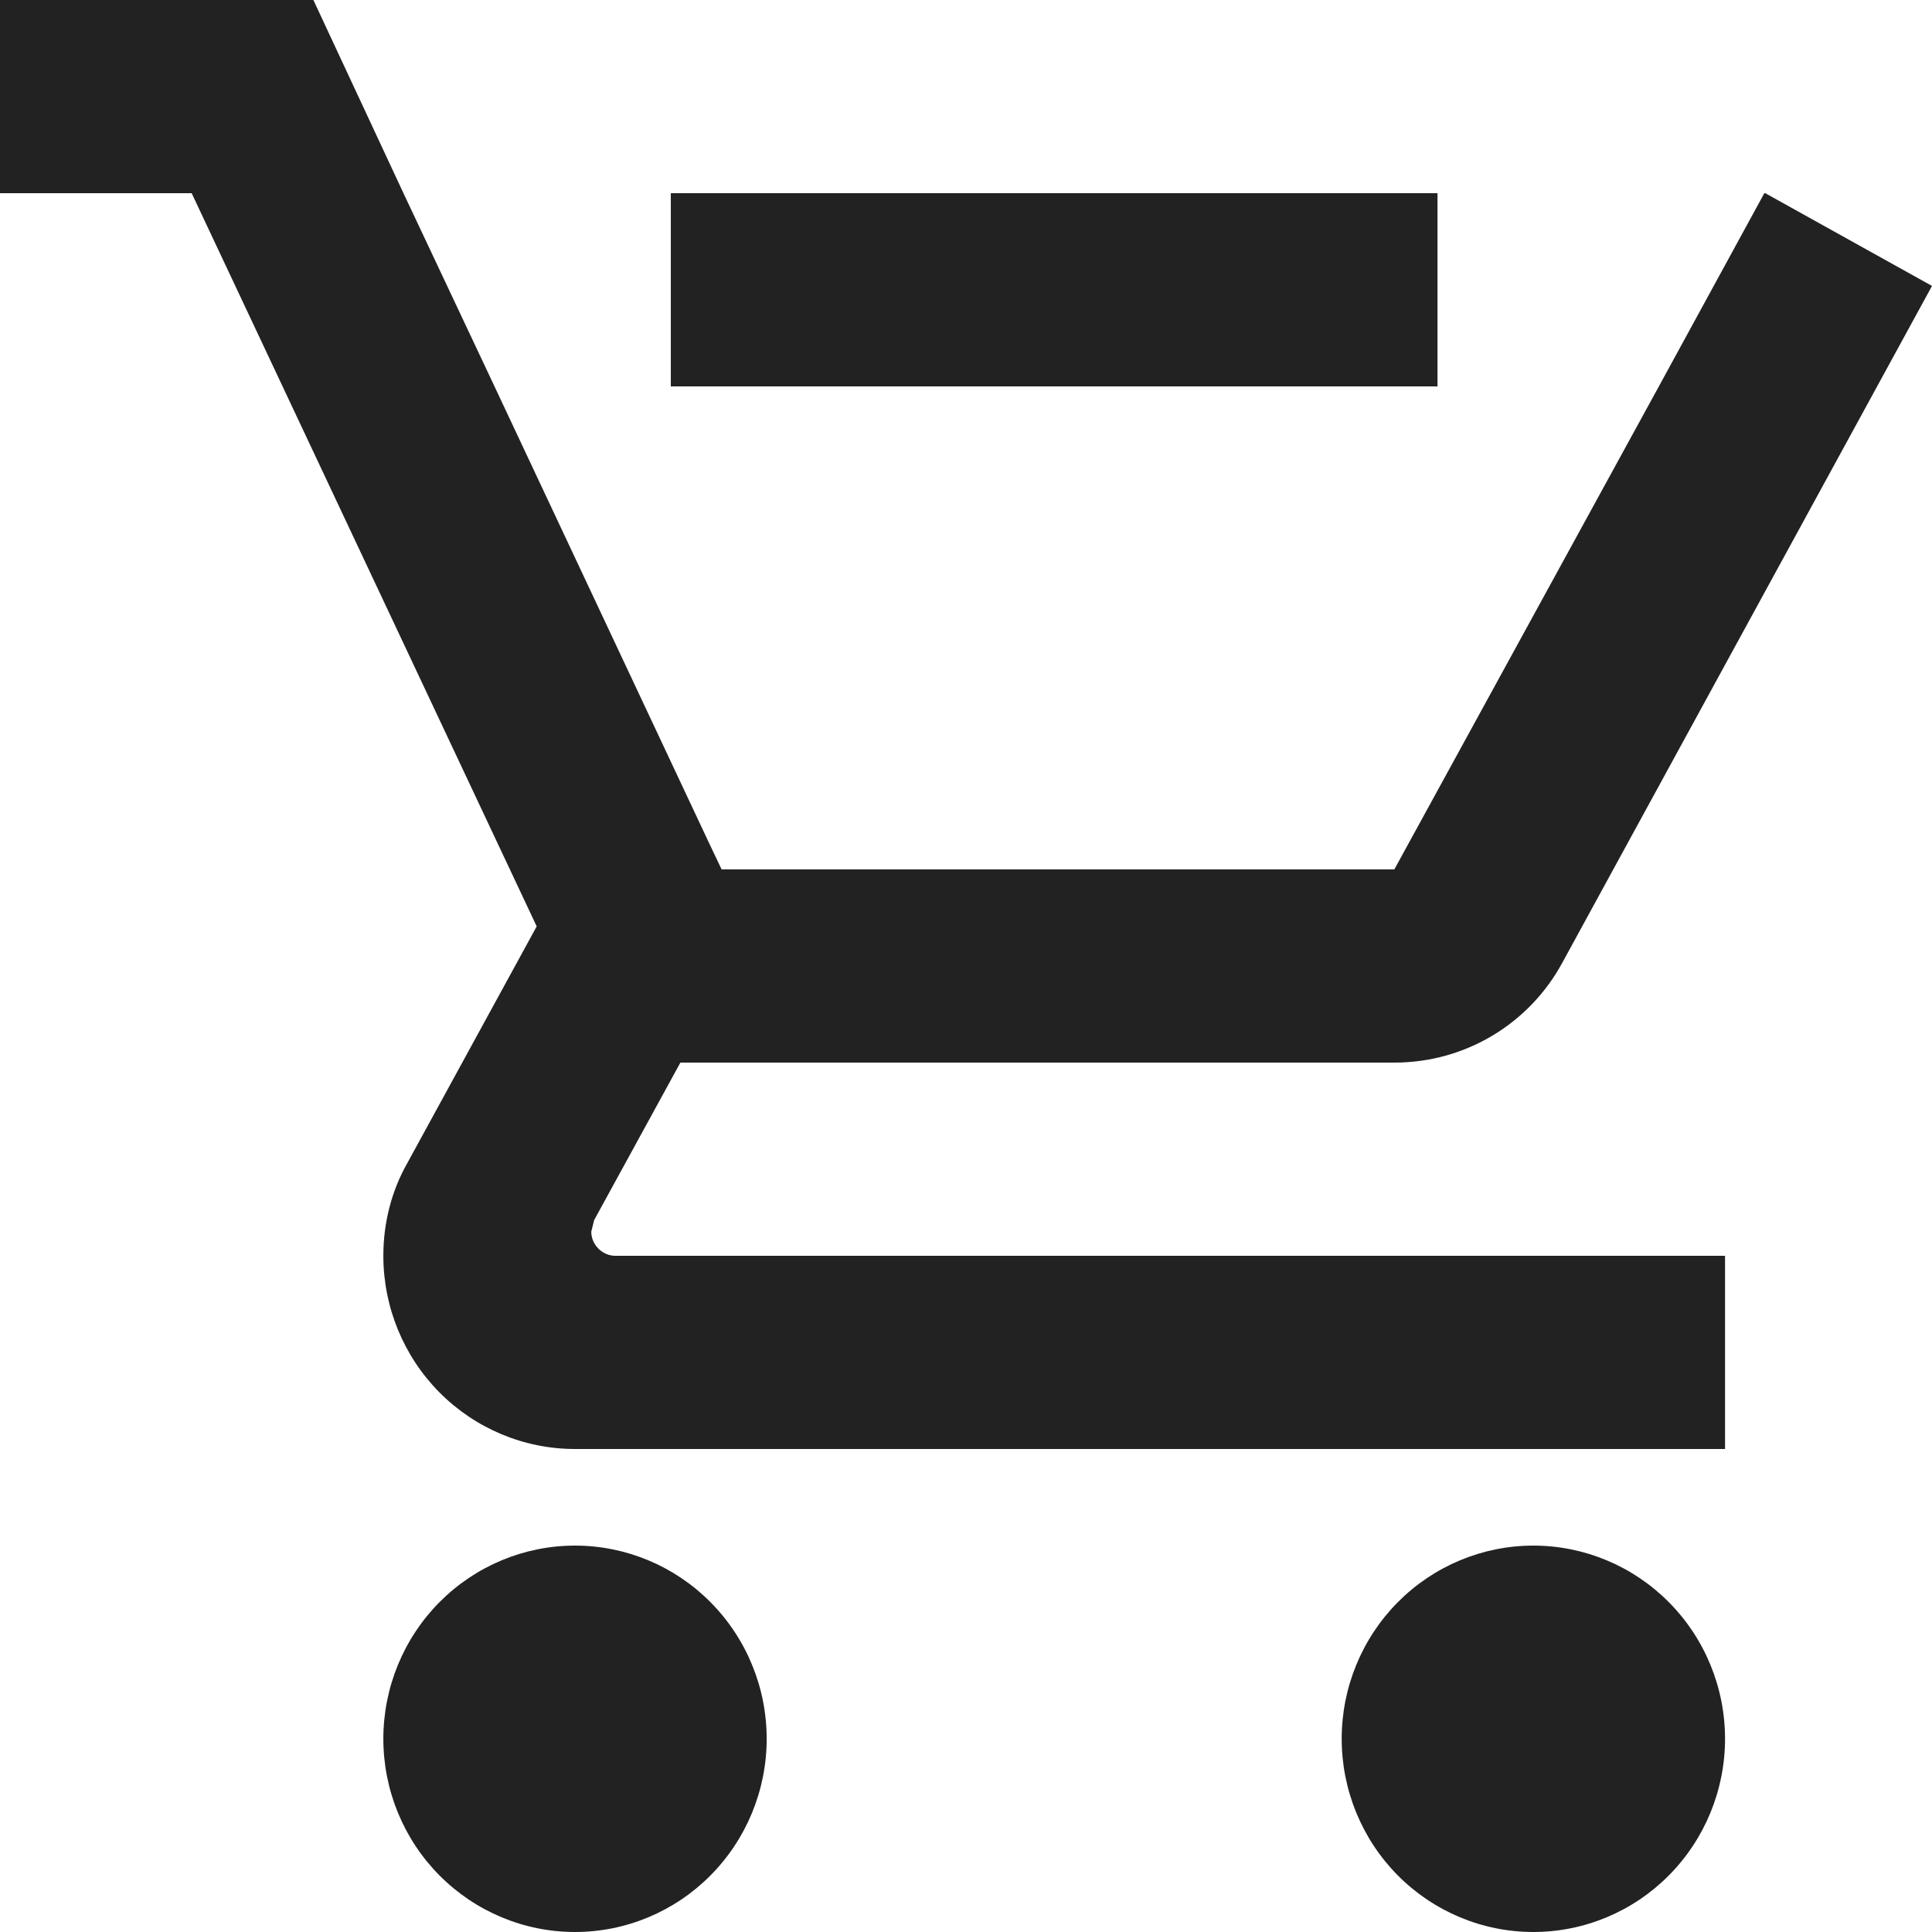
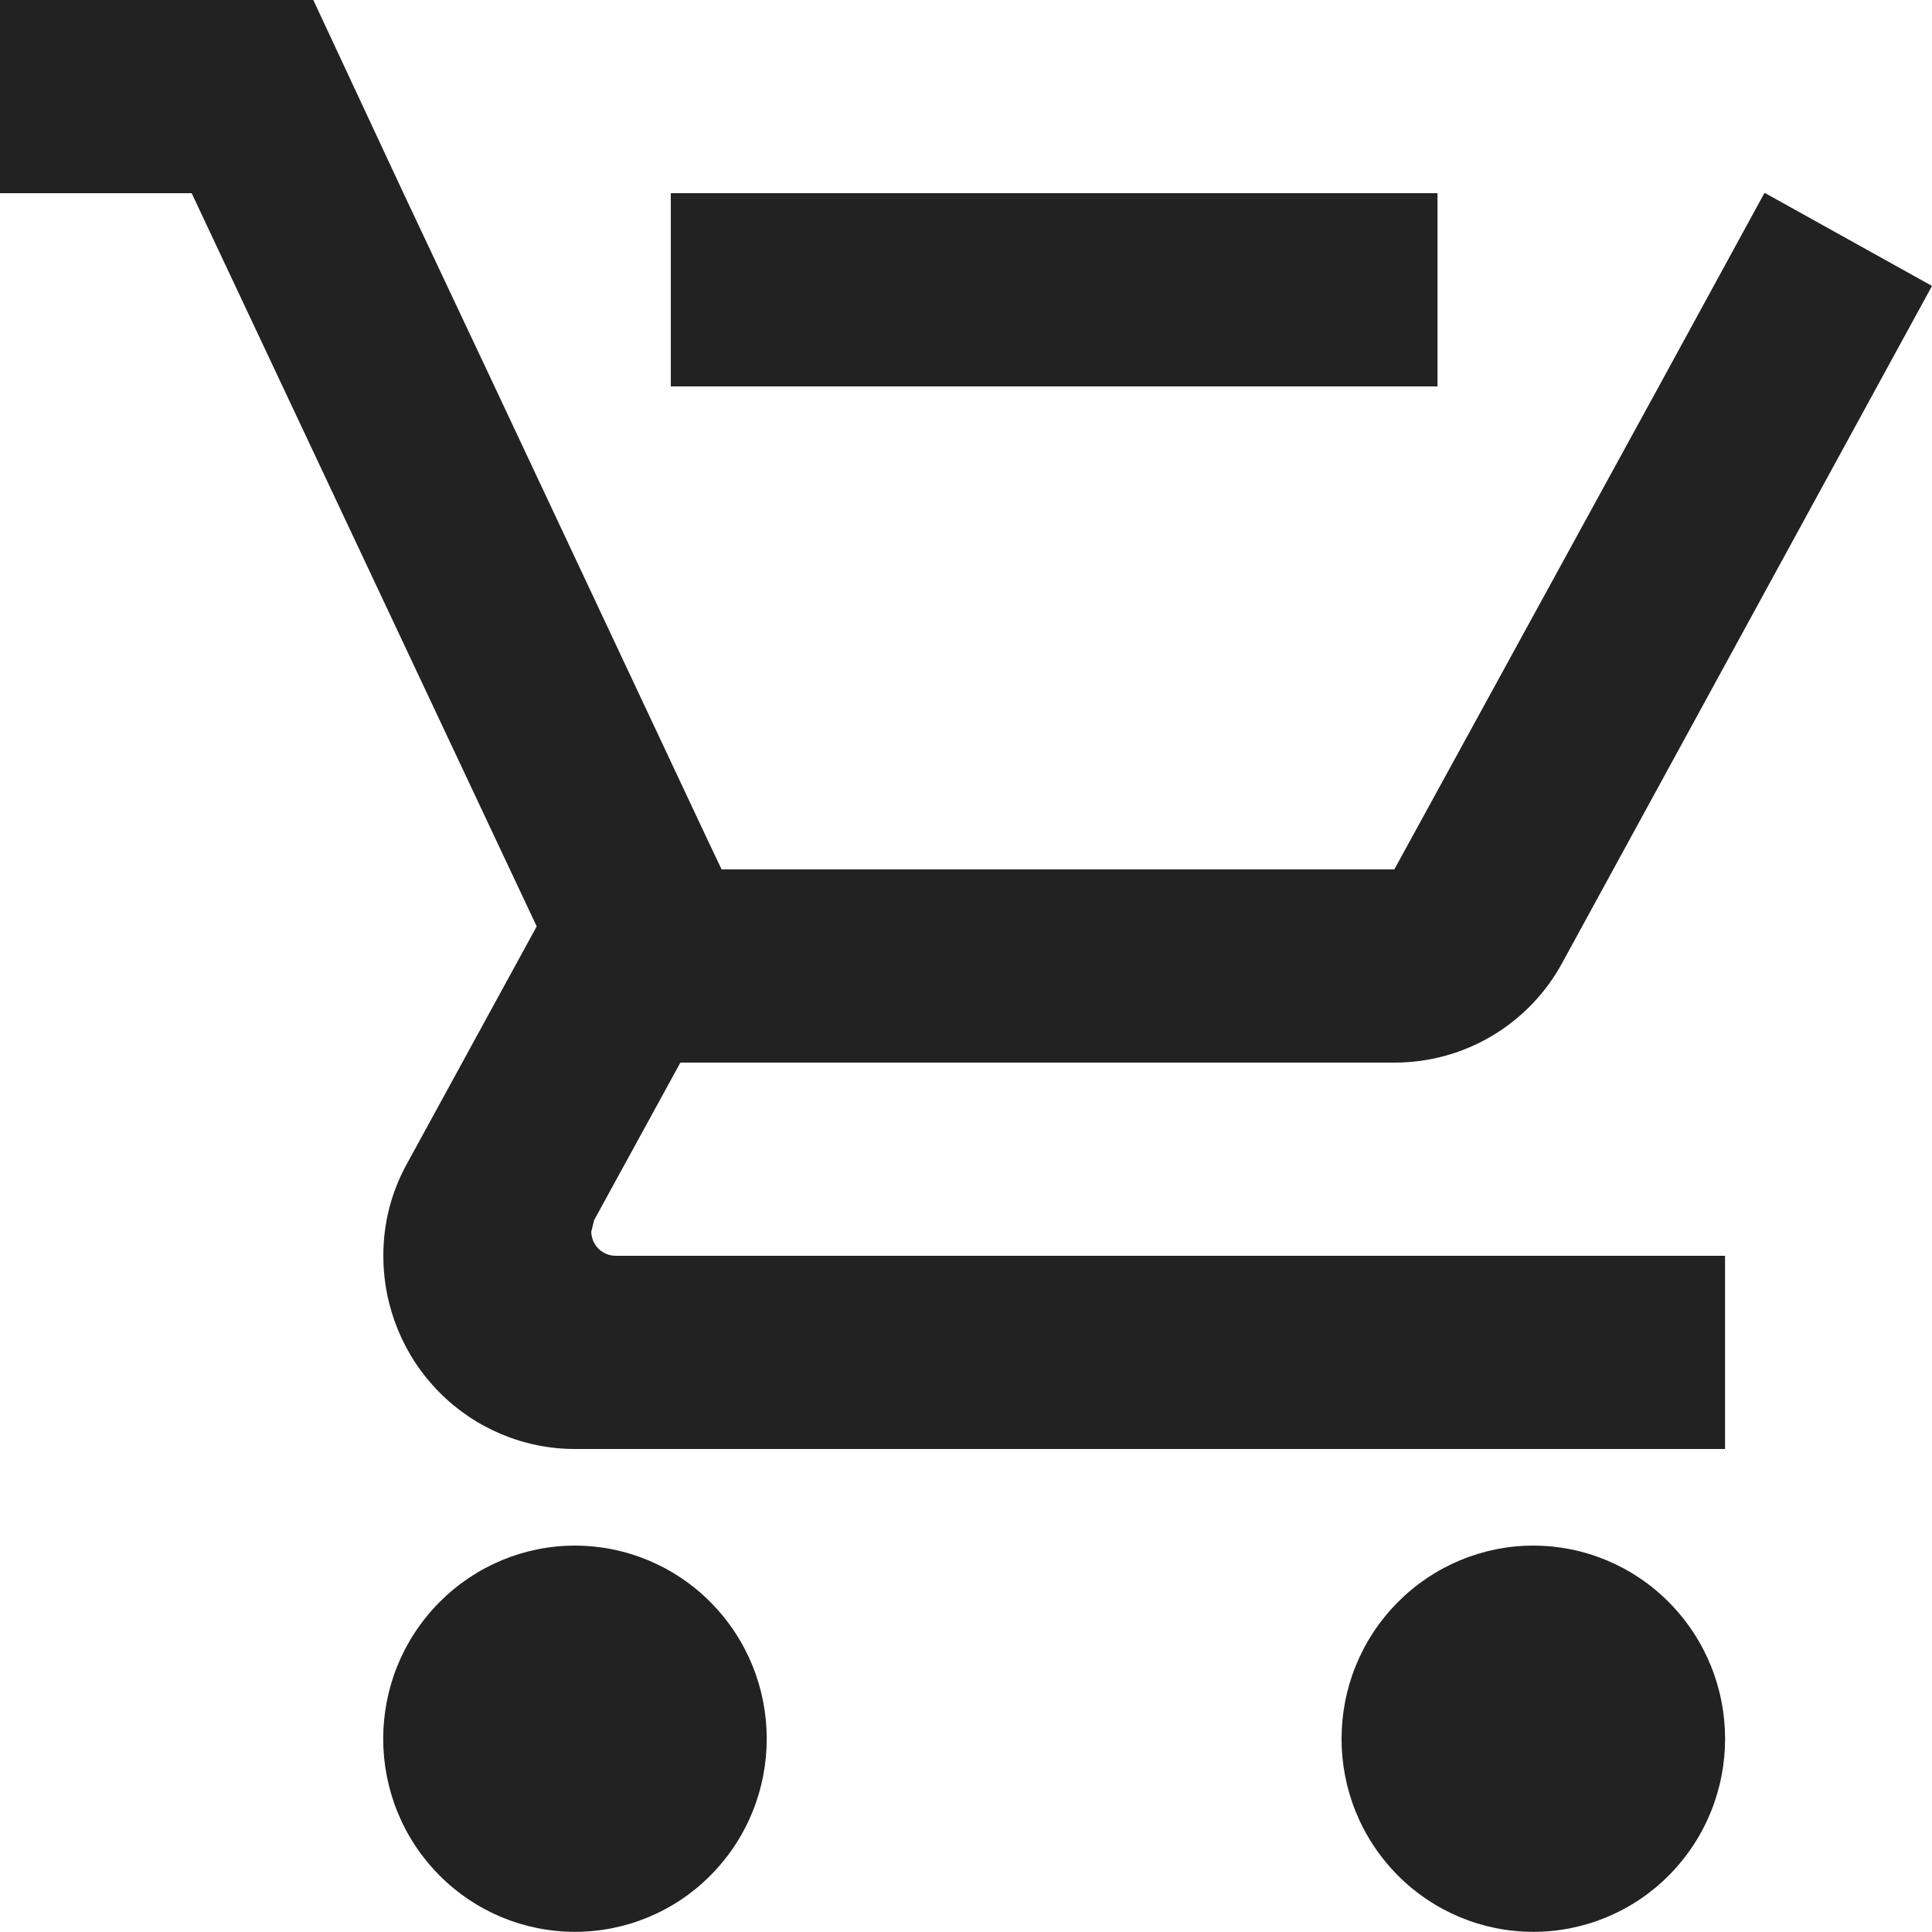
- <svg xmlns="http://www.w3.org/2000/svg" width="24" height="24" viewBox="0 0 24 24" fill="none">
-   <path d="M17.857 4.8V2.4H8.333V4.8H17.857ZM7.143 19.2C6.511 19.2 5.906 19.453 5.459 19.903C5.013 20.353 4.762 20.963 4.762 21.6C4.762 22.236 5.013 22.847 5.459 23.297C5.906 23.747 6.511 24 7.143 24C7.774 24 8.38 23.747 8.826 23.297C9.273 22.847 9.524 22.236 9.524 21.6C9.524 20.963 9.273 20.353 8.826 19.903C8.38 19.453 7.774 19.2 7.143 19.2ZM19.048 19.2C18.416 19.2 17.811 19.453 17.364 19.903C16.918 20.353 16.667 20.963 16.667 21.6C16.667 22.236 16.918 22.847 17.364 23.297C17.811 23.747 18.416 24 19.048 24C19.679 24 20.285 23.747 20.731 23.297C21.178 22.847 21.429 22.236 21.429 21.6C21.429 20.963 21.178 20.353 20.731 19.903C20.285 19.453 19.679 19.2 19.048 19.2ZM7.345 15.3L7.381 15.156L8.452 13.2H17.321C18.214 13.2 19 12.708 19.405 11.964L24 3.552L21.929 2.4H21.917L20.607 4.8L17.321 10.8H8.964L8.81 10.476L6.143 4.8L5.012 2.4L3.893 0H0V2.4H2.381L6.667 11.508L5.06 14.448C4.869 14.784 4.762 15.18 4.762 15.6C4.762 16.236 5.013 16.847 5.459 17.297C5.906 17.747 6.511 18 7.143 18H21.429V15.6H7.643C7.488 15.6 7.345 15.468 7.345 15.3Z" fill="#222222" />
+ <svg xmlns="http://www.w3.org/2000/svg" width="24" height="24" fill="none">
+   <path d="M17.857 4.8V2.4H8.333v2.4h9.524ZM7.143 19.2c-.632 0-1.237.253-1.684.703a2.41 2.41 0 0 0 0 3.394 2.372 2.372 0 0 0 3.367 0 2.41 2.41 0 0 0 0-3.394 2.372 2.372 0 0 0-1.683-.703Zm11.905 0c-.632 0-1.237.253-1.684.703a2.41 2.41 0 0 0 0 3.394 2.372 2.372 0 0 0 3.367 0 2.41 2.41 0 0 0 0-3.394 2.372 2.372 0 0 0-1.683-.703ZM7.345 15.3l.036-.144L8.452 13.2h8.87c.892 0 1.678-.492 2.083-1.236L24 3.552 21.929 2.4h-.012l-1.31 2.4-3.286 6H8.964l-.154-.324L6.143 4.8 5.012 2.4 3.892 0H0v2.4h2.381l4.286 9.108-1.607 2.94a2.34 2.34 0 0 0-.298 1.152c0 .636.25 1.247.697 1.697.447.45 1.052.703 1.684.703h14.286v-2.4H7.643a.304.304 0 0 1-.298-.3Z" fill="#222" />
</svg>
